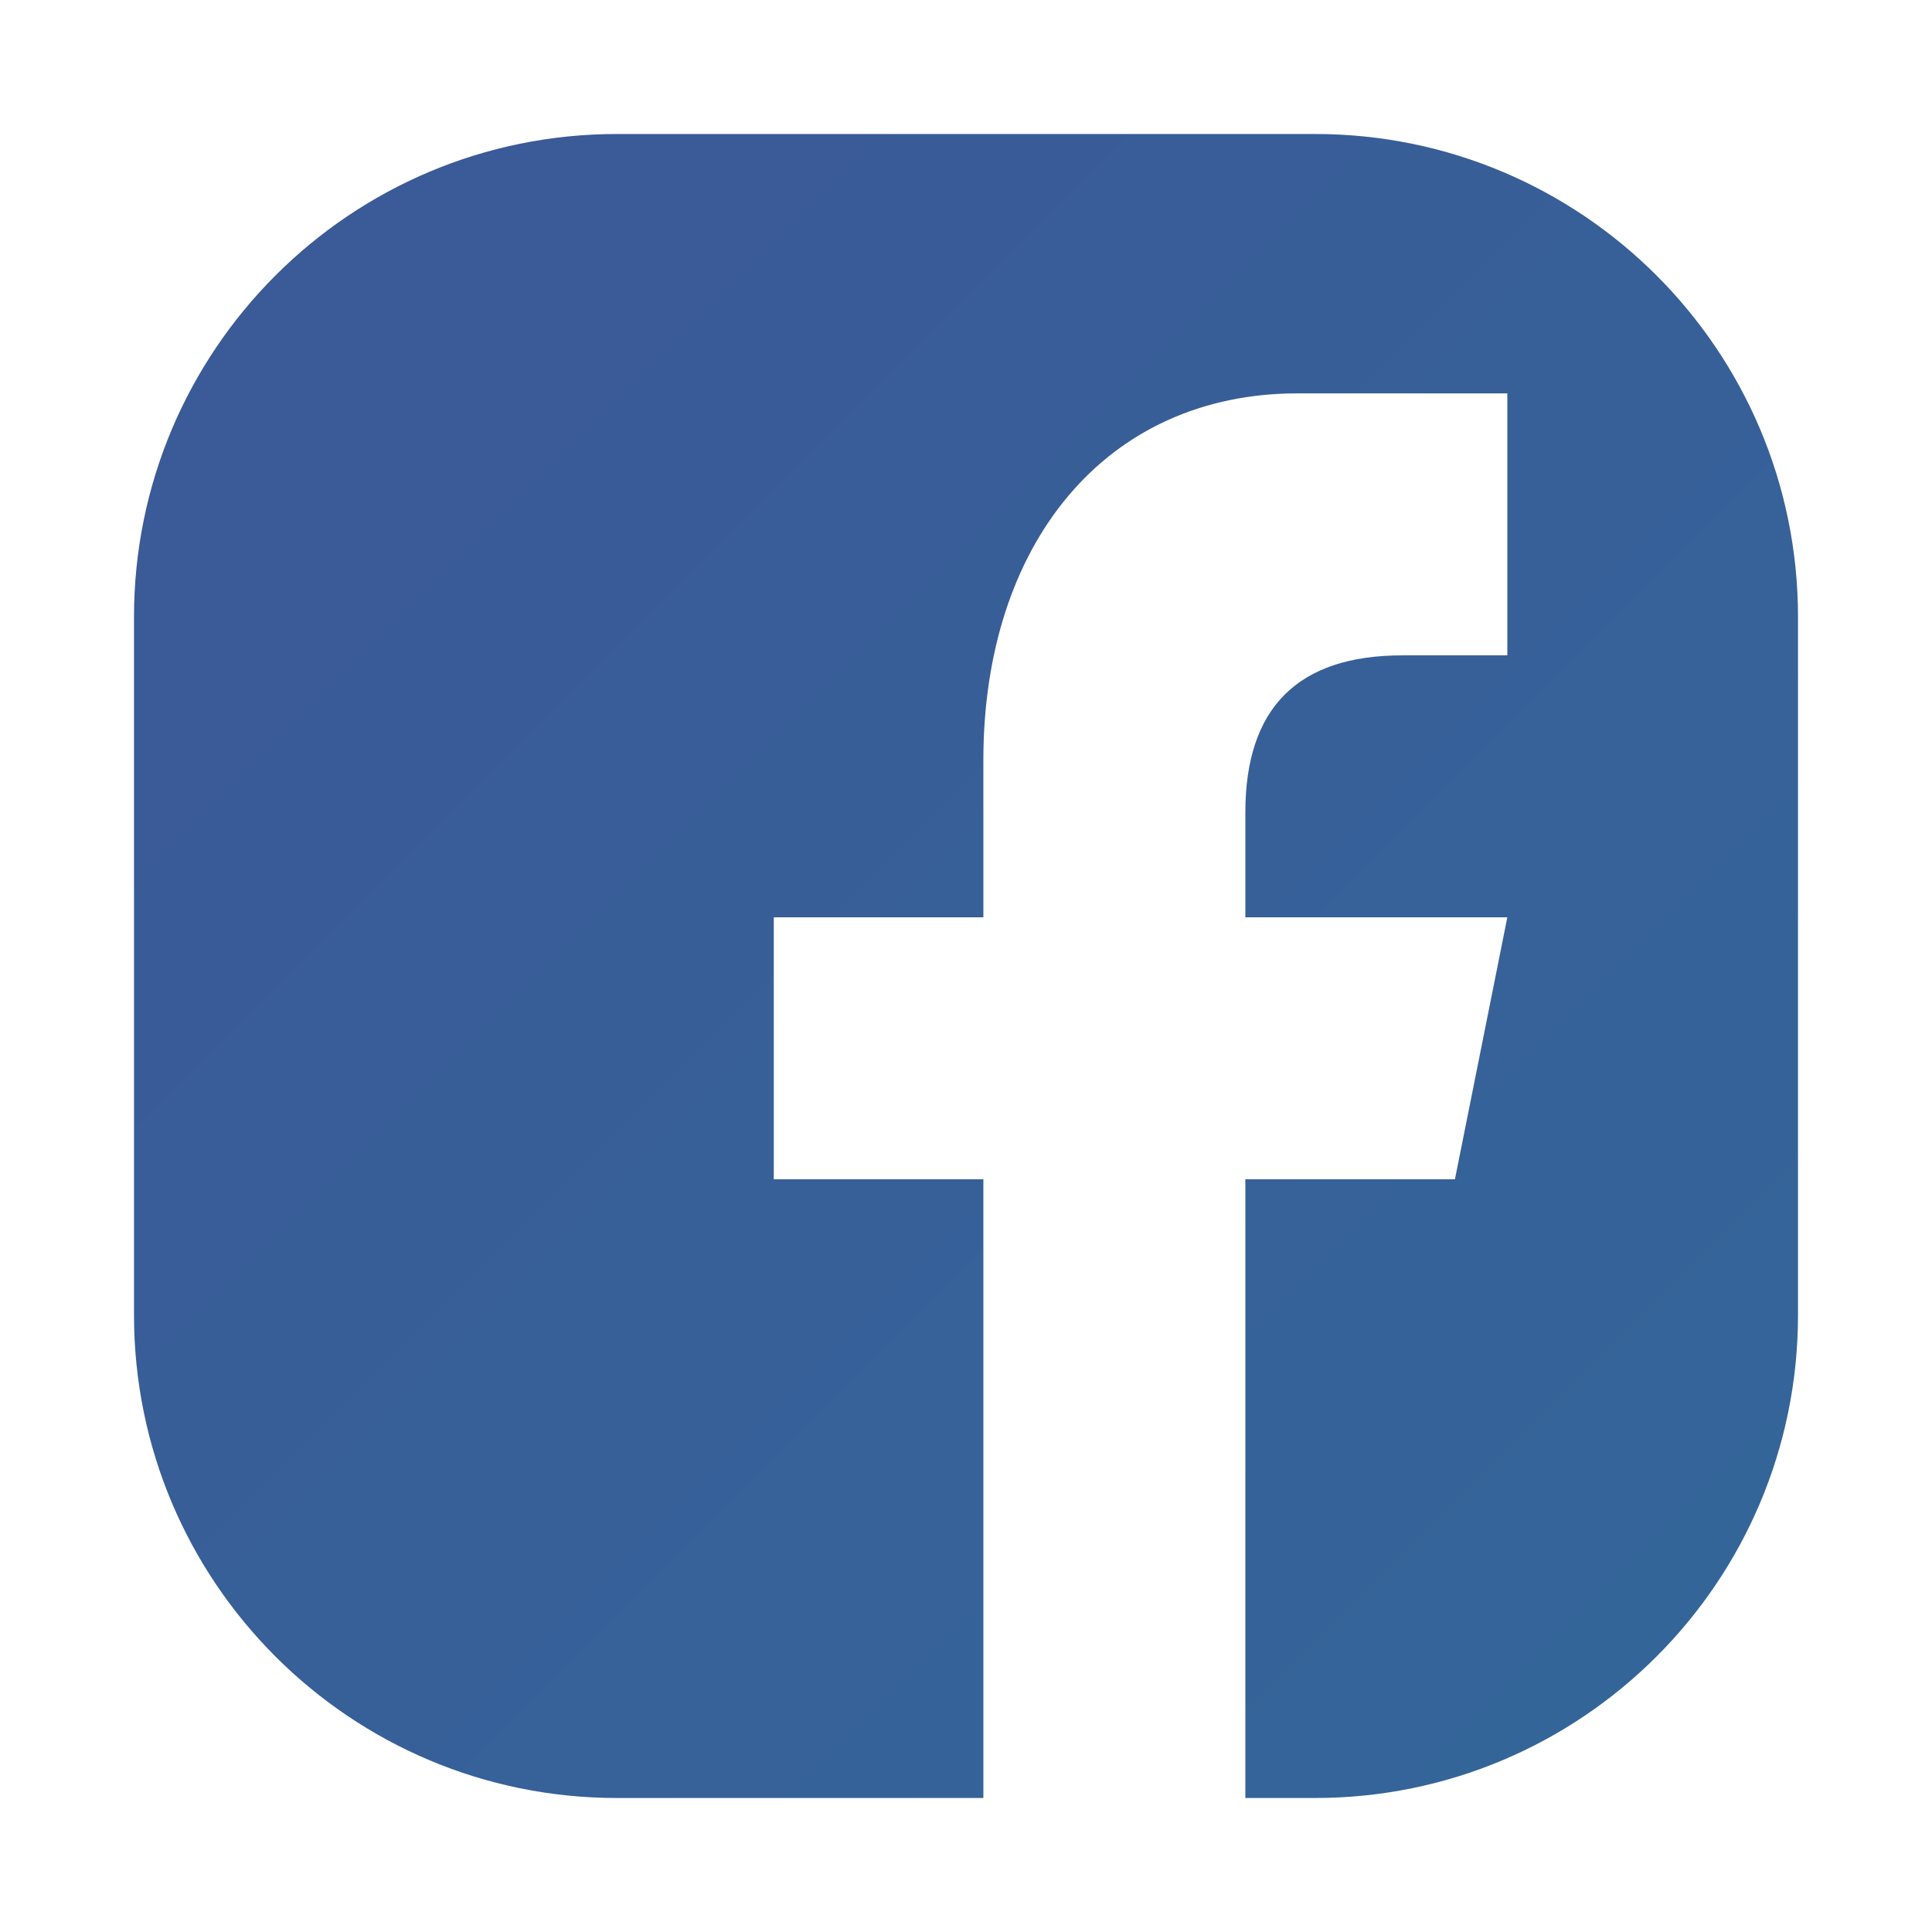
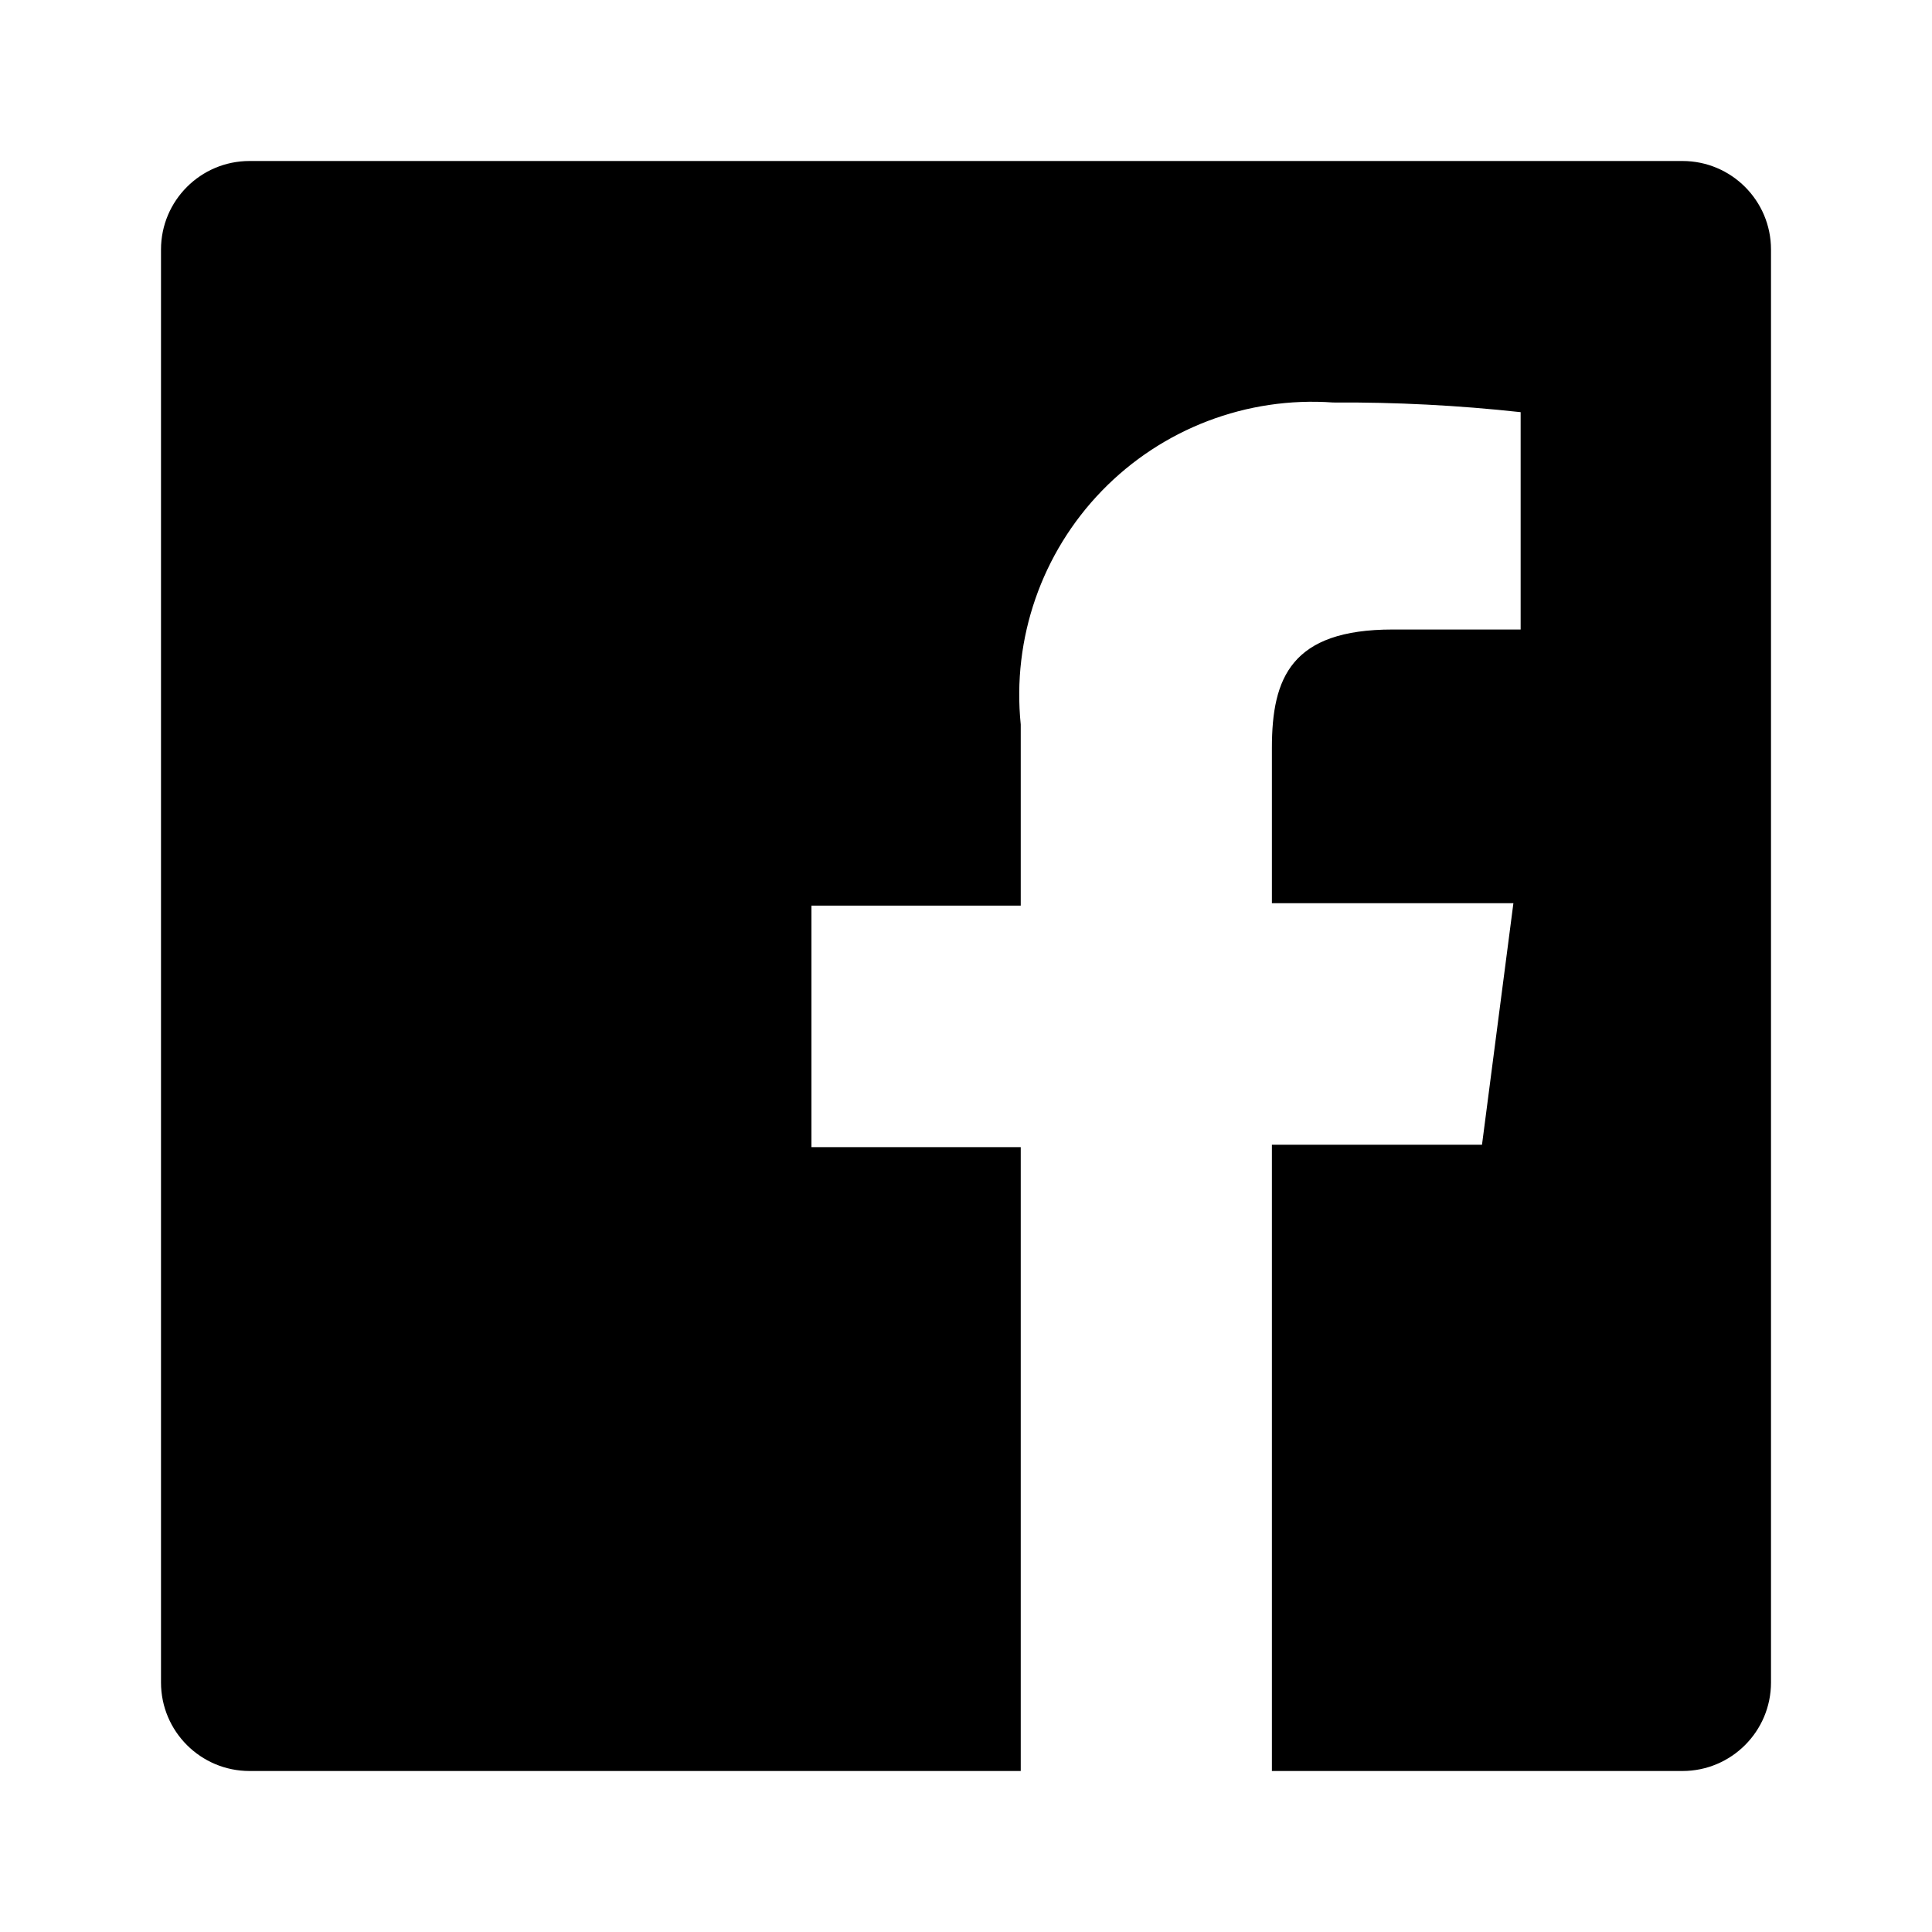
- <svg xmlns="http://www.w3.org/2000/svg" enable-background="new 0 0 512 512" height="512px" id="Layer_1" version="1.1" viewBox="0 0 512 512" width="512px" xml:space="preserve">
-   <linearGradient gradientTransform="matrix(1 0 0 -1 -41.66 349.04)" gradientUnits="userSpaceOnUse" id="SVGID_1_" x1="97.442" x2="513.183" y1="293.259" y2="-122.482">
-     <stop offset="0" style="stop-color:#3B5998" />
-     <stop offset="1" style="stop-color:#336699" />
-   </linearGradient>
-   <path d="M348.49,35.511H163.512c-70.692,0-128,57.307-128,128v184.978c0,70.693,57.308,128,128,128h97.091  v-163.96h-55.542v-69.428h55.542v-41.657c0-57.194,32.284-97.199,83.313-97.199c24.438,0,41.656,0,55.542,0v69.428h-27.771  c-27.743,0-41.657,13.885-41.657,41.657v27.771h69.428l-13.886,69.428h-55.542v163.96h18.459c70.693,0,128-57.307,128-128V163.511  C476.49,92.819,419.183,35.511,348.49,35.511z" fill="url(#SVGID_1_)" />
+ <svg xmlns="http://www.w3.org/2000/svg" fill="#000000" width="800px" height="800px" viewBox="0 0 24 24" data-name="Layer 1">
+   <path d="M20.9,2H3.1A1.1,1.1,0,0,0,2,3.1V20.9A1.1,1.1,0,0,0,3.1,22h9.58V14.25h-2.6v-3h2.6V9a3.64,3.64,0,0,1,3.88-4,20.26,20.26,0,0,1,2.33.12v2.7H17.3c-1.26,0-1.5.6-1.5,1.47v1.93h3l-.39,3H15.8V22h5.1A1.1,1.1,0,0,0,22,20.9V3.1A1.1,1.1,0,0,0,20.9,2Z" />
</svg>
